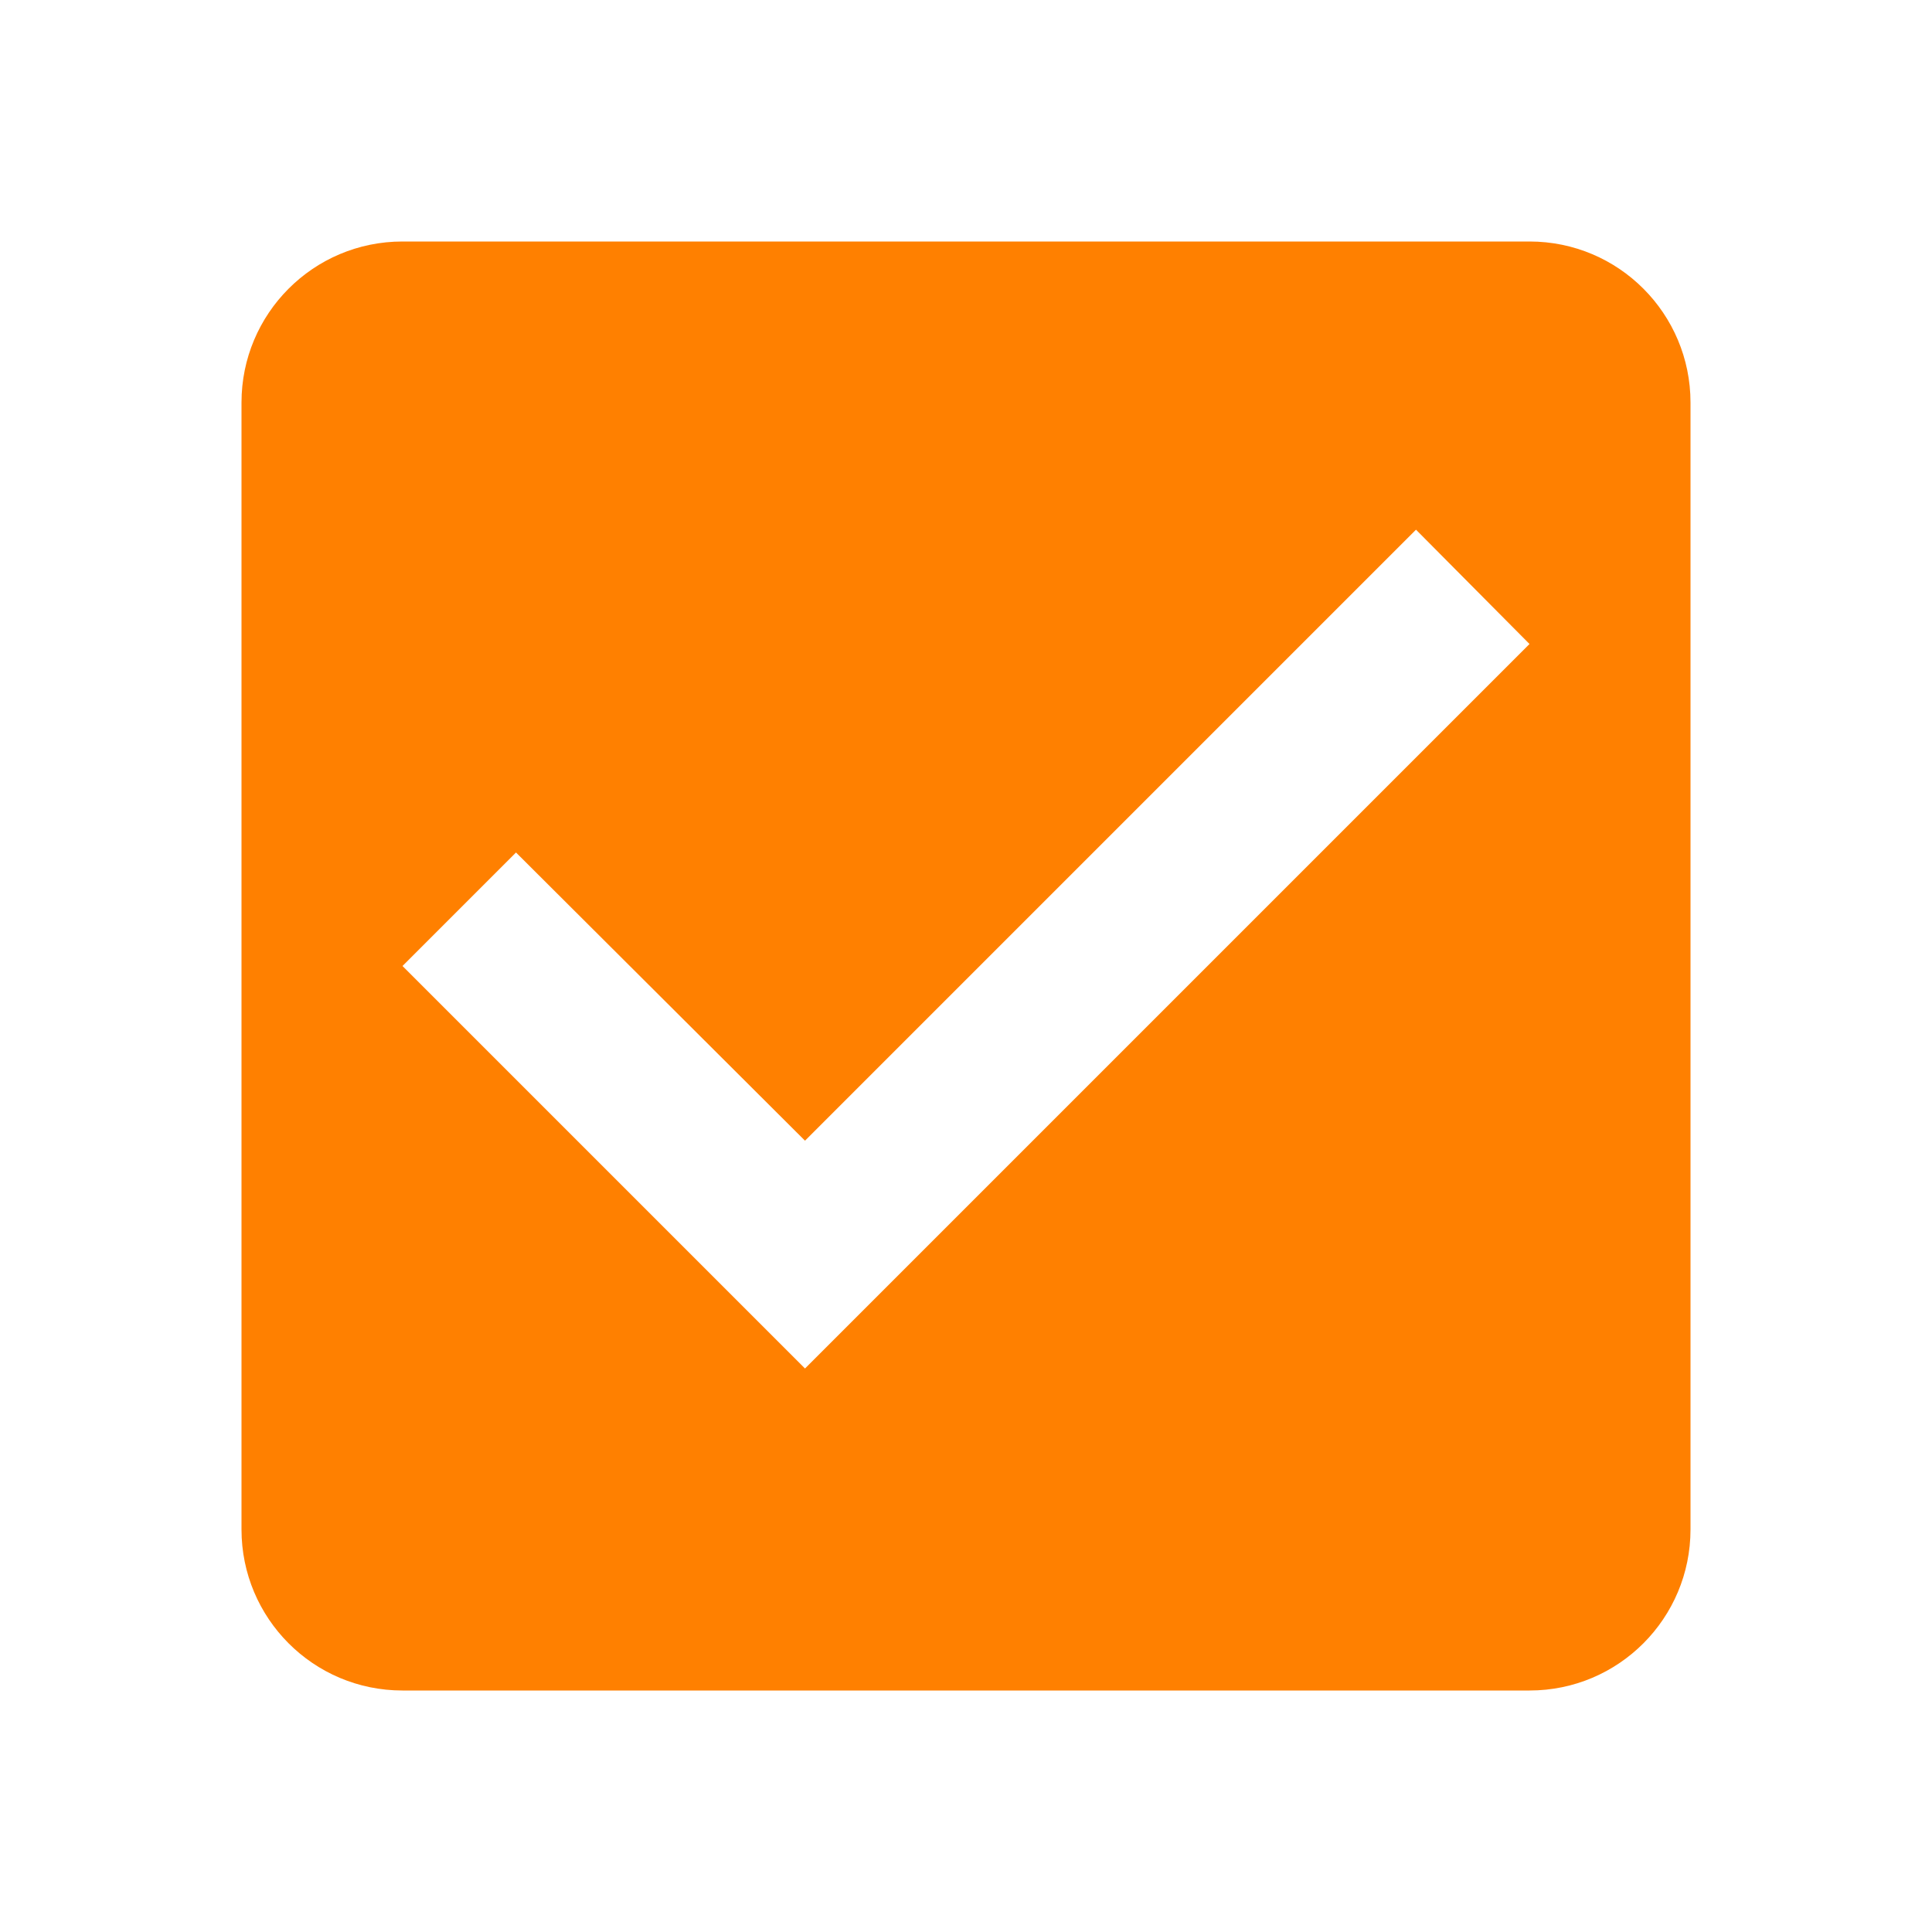
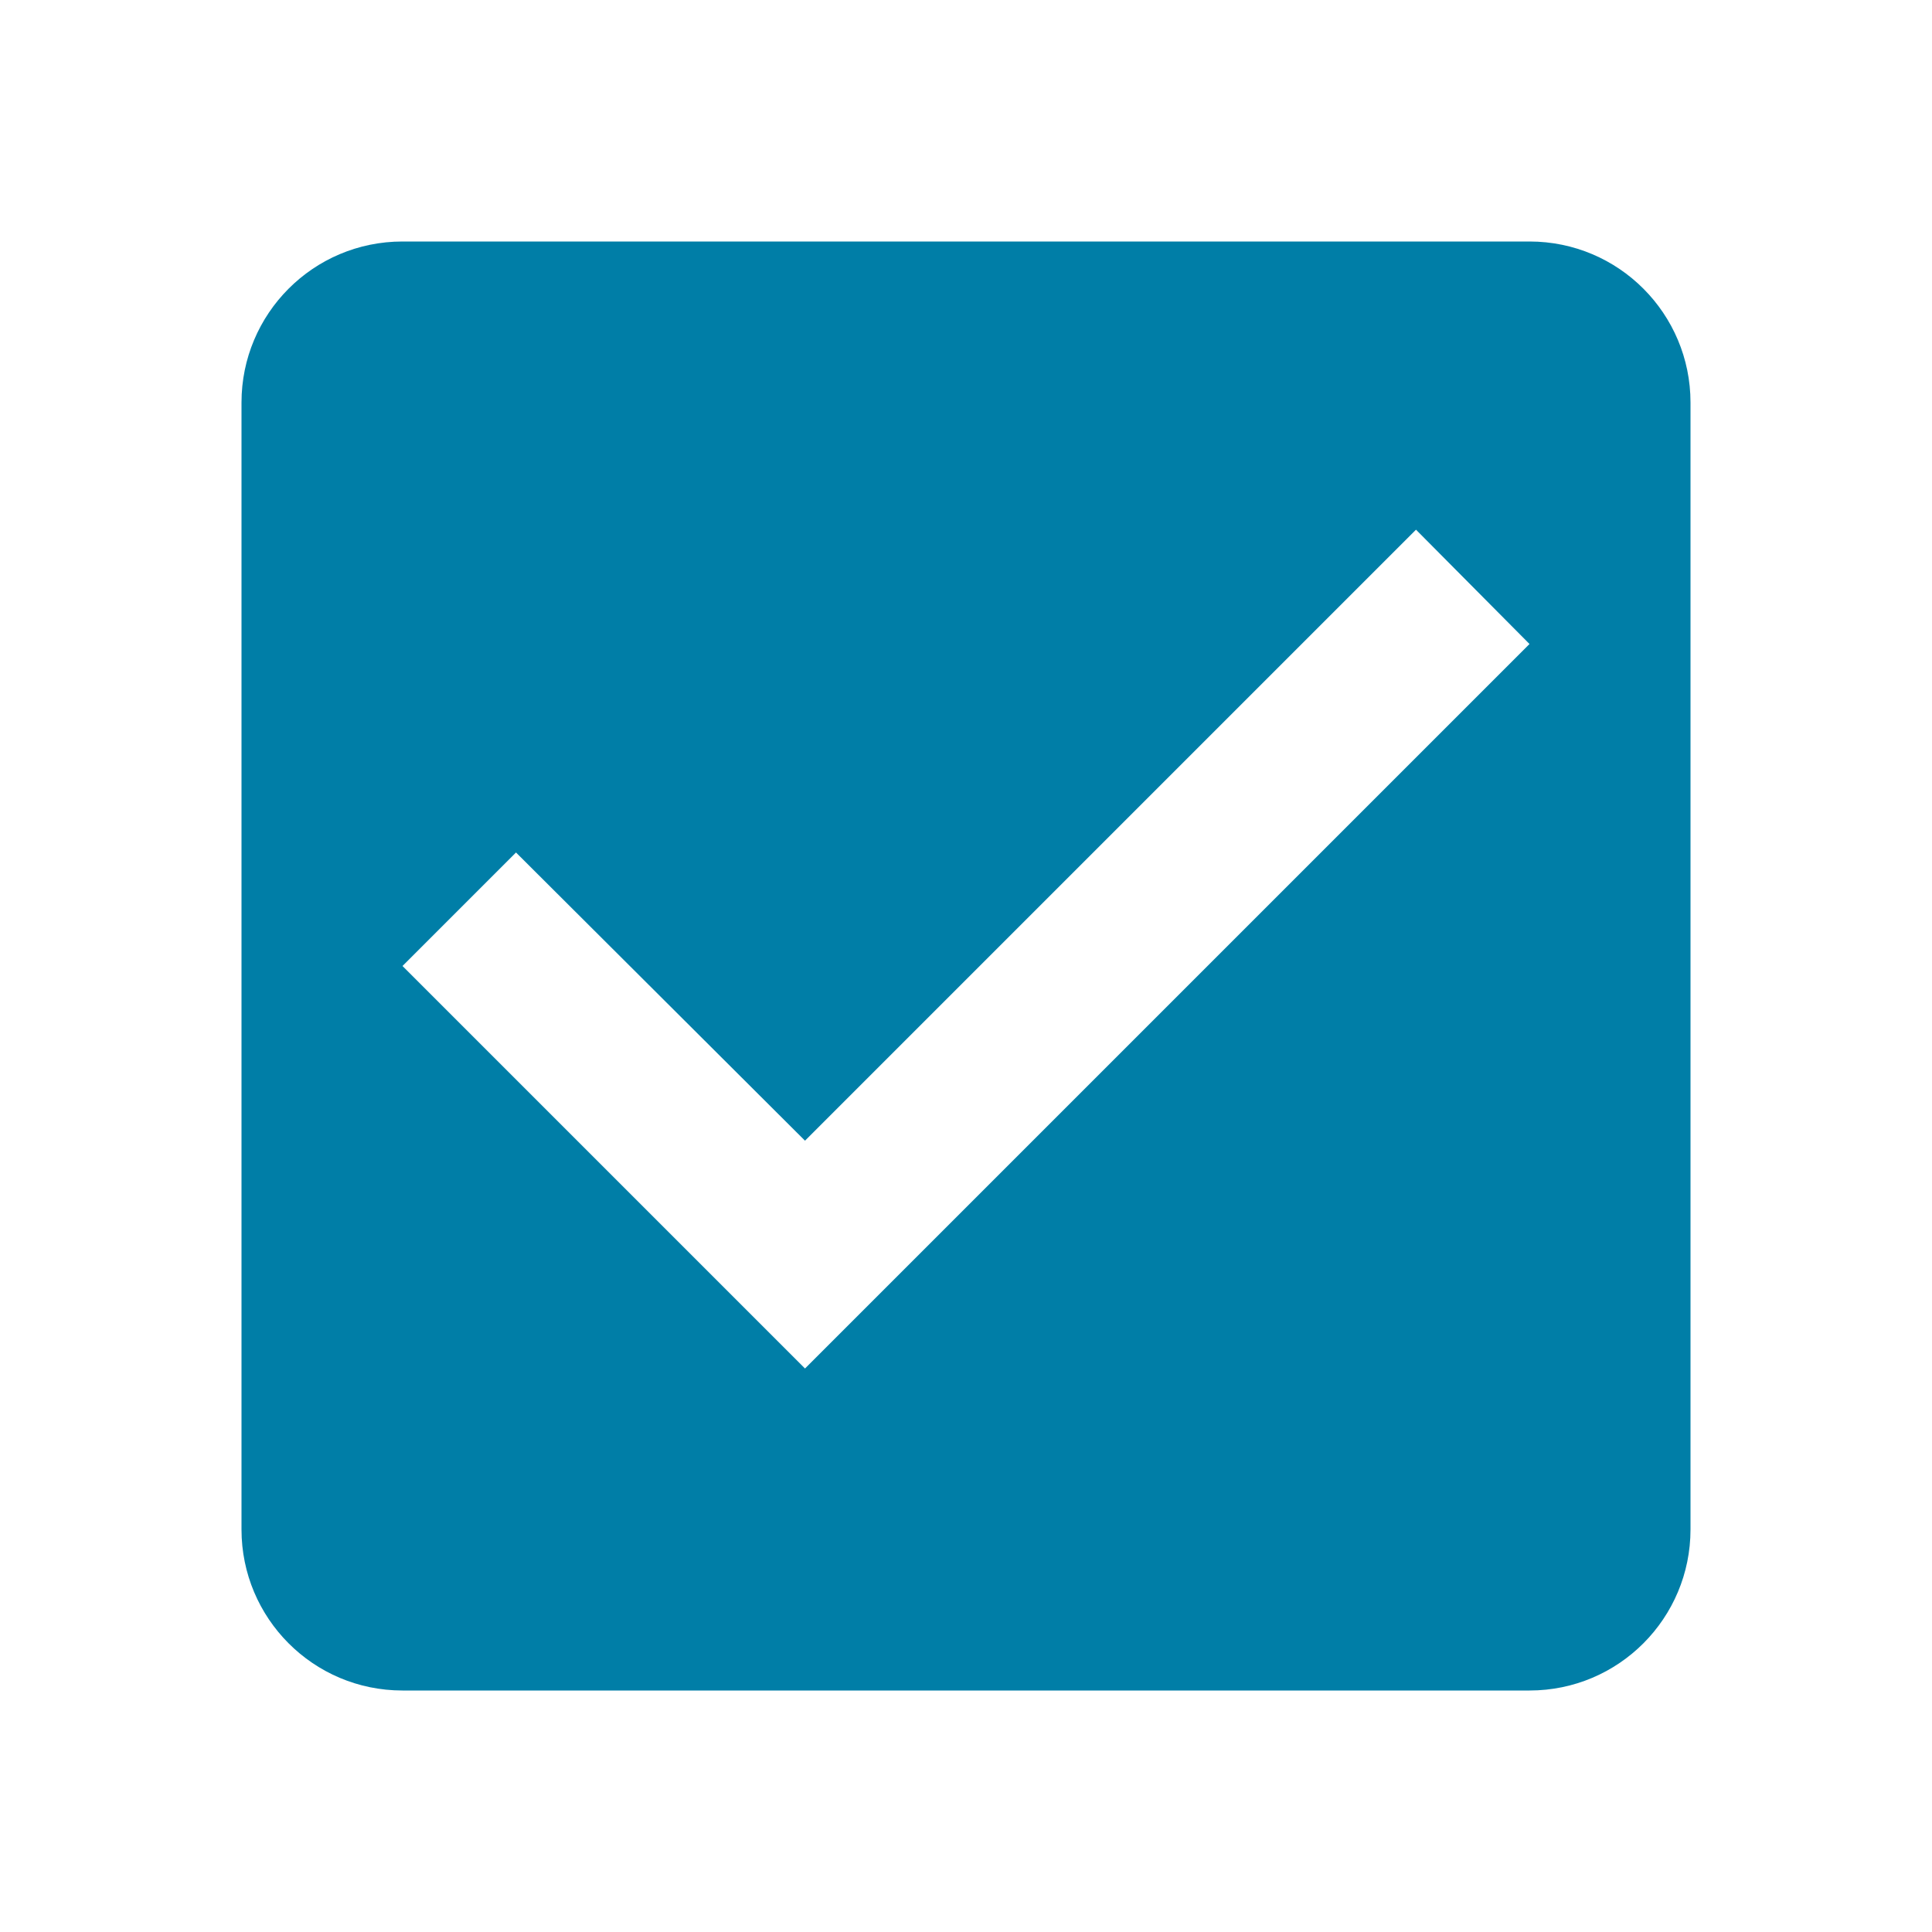
<svg xmlns="http://www.w3.org/2000/svg" fill="#000000" height="24" viewBox="0 0 24 24" width="24" id="svg2" version="1.1">
  <defs id="defs10" />
-   <path d="M19 3H5c-1.11 0-2 .9-2 2v14c0 1.1.89 2 2 2h14c1.11 0 2-.9 2-2V5c0-1.1-.89-2-2-2zm-9 14l-5-5 1.41-1.41L10 14.17l7.59-7.59L19 8l-9 9z" id="path6" style="fill:#ff8000;fill-opacity:1" />
+   <path d="M19 3H5c-1.11 0-2 .9-2 2v14c0 1.1.89 2 2 2h14c1.11 0 2-.9 2-2V5c0-1.1-.89-2-2-2zm-9 14l-5-5 1.41-1.41L10 14.17l7.59-7.59L19 8l-9 9z" id="path6" style="fill:#007ea7;fill-opacity:1" />
</svg>
